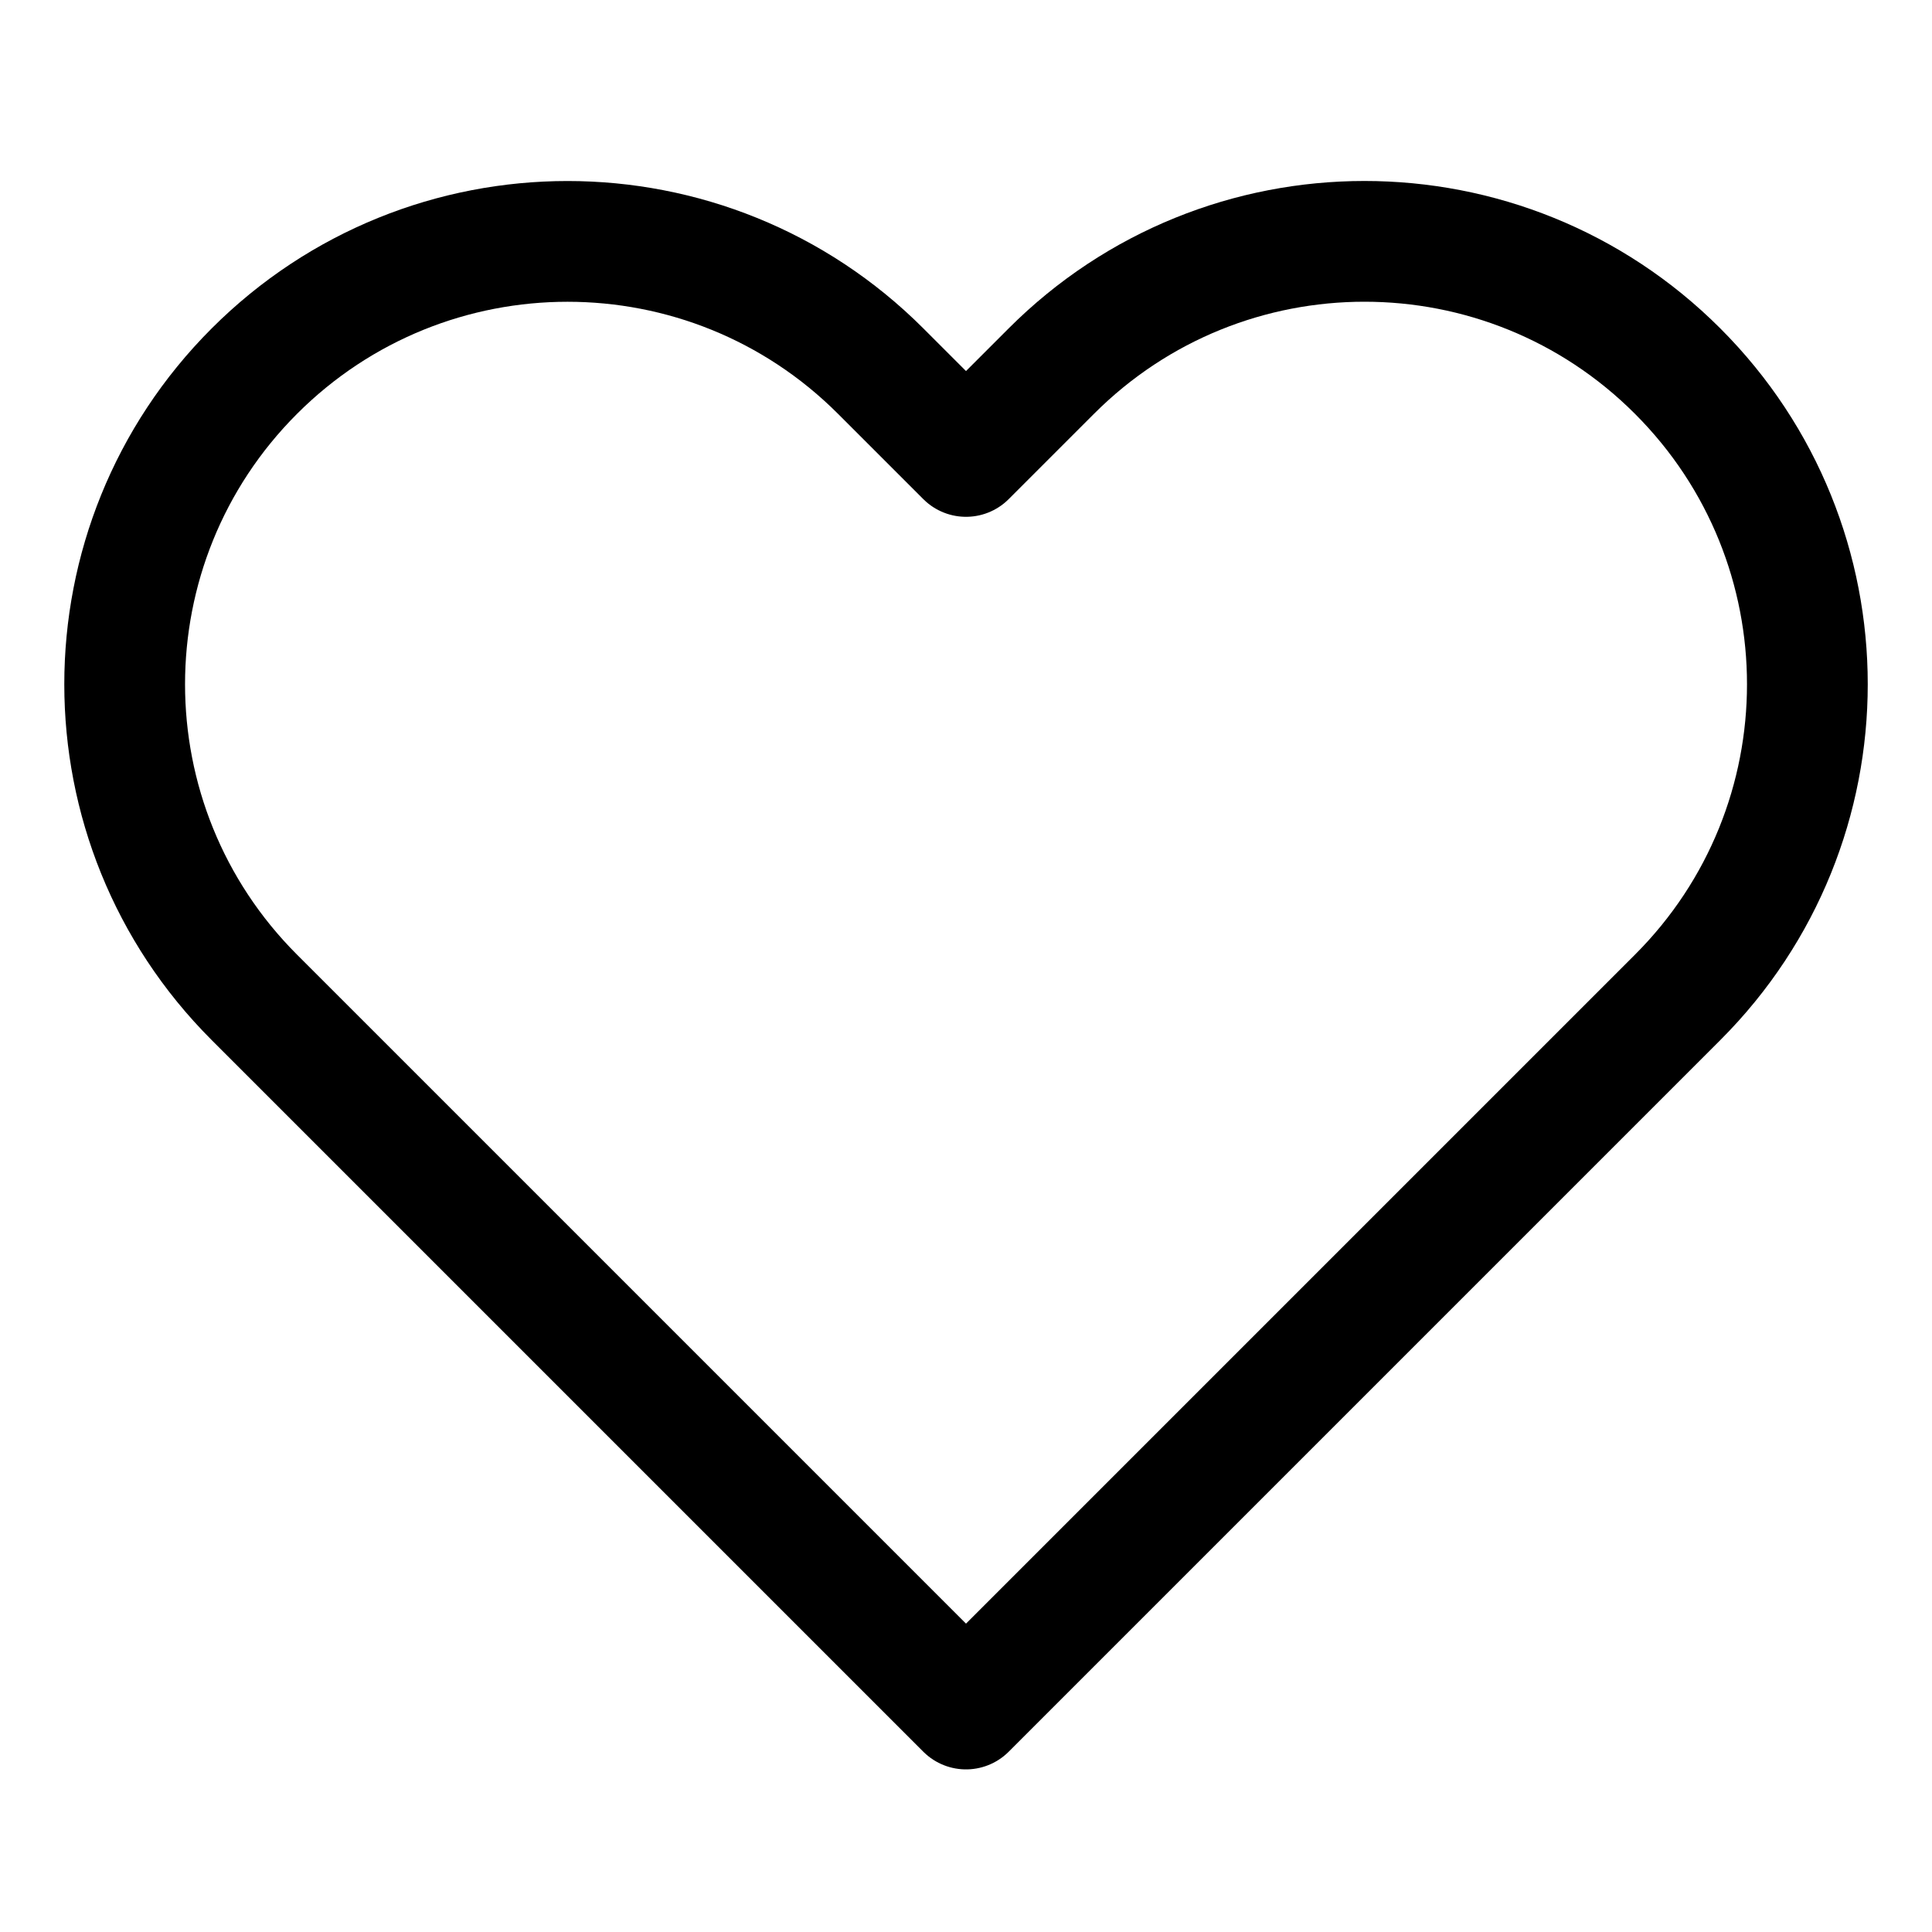
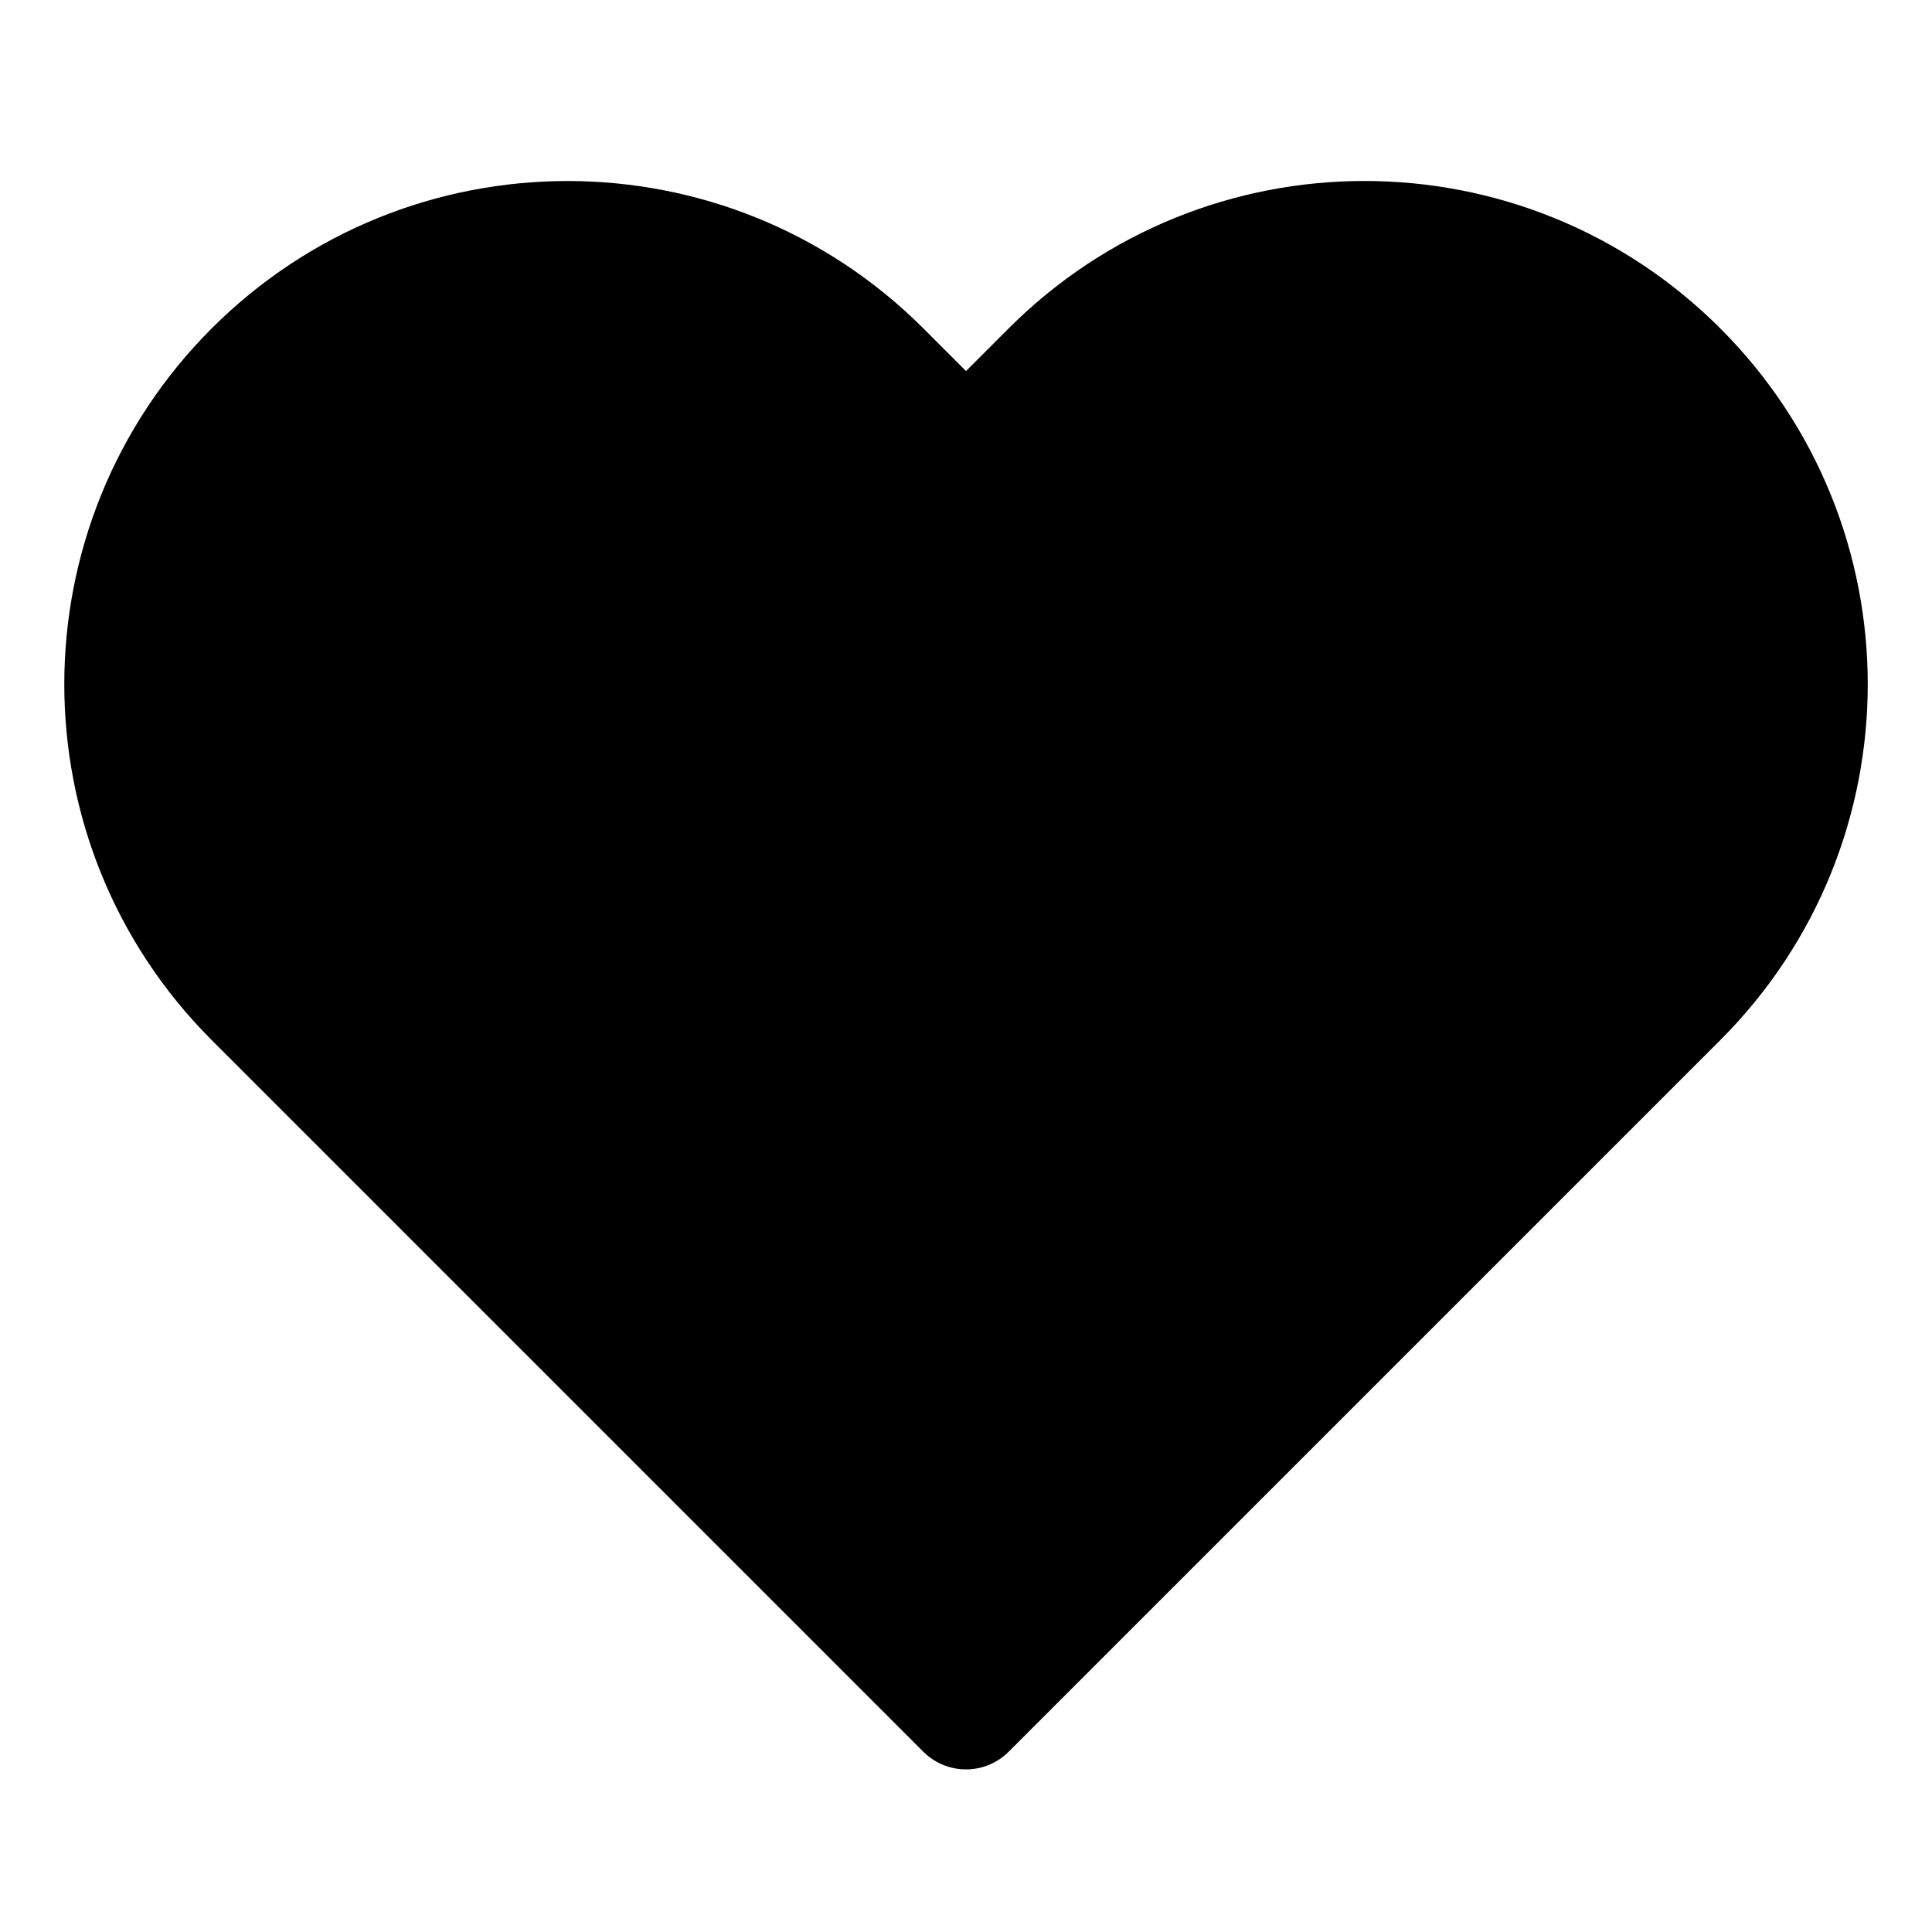
- <svg xmlns="http://www.w3.org/2000/svg" width="24" height="24" viewBox="0 0 24 24" fill="none" stroke="currentColor" stroke-width="1.5" stroke-linecap="round" stroke-linejoin="round" class="feather feather-heart">
+ <svg xmlns="http://www.w3.org/2000/svg" width="24" height="24" viewBox="0 0 24 24" fill="currentColor" stroke="currentColor" stroke-width="1.5" stroke-linecap="round" stroke-linejoin="round" class="feather feather-heart">
  <path d="M20.84 4.61a5.5 5.5 0 0 0-7.78 0L12 5.67l-1.06-1.06a5.5 5.5 0 0 0-7.78 7.78l1.06 1.06L12 21.23l7.78-7.78 1.06-1.06a5.5 5.5 0 0 0 0-7.78z" />
</svg>
